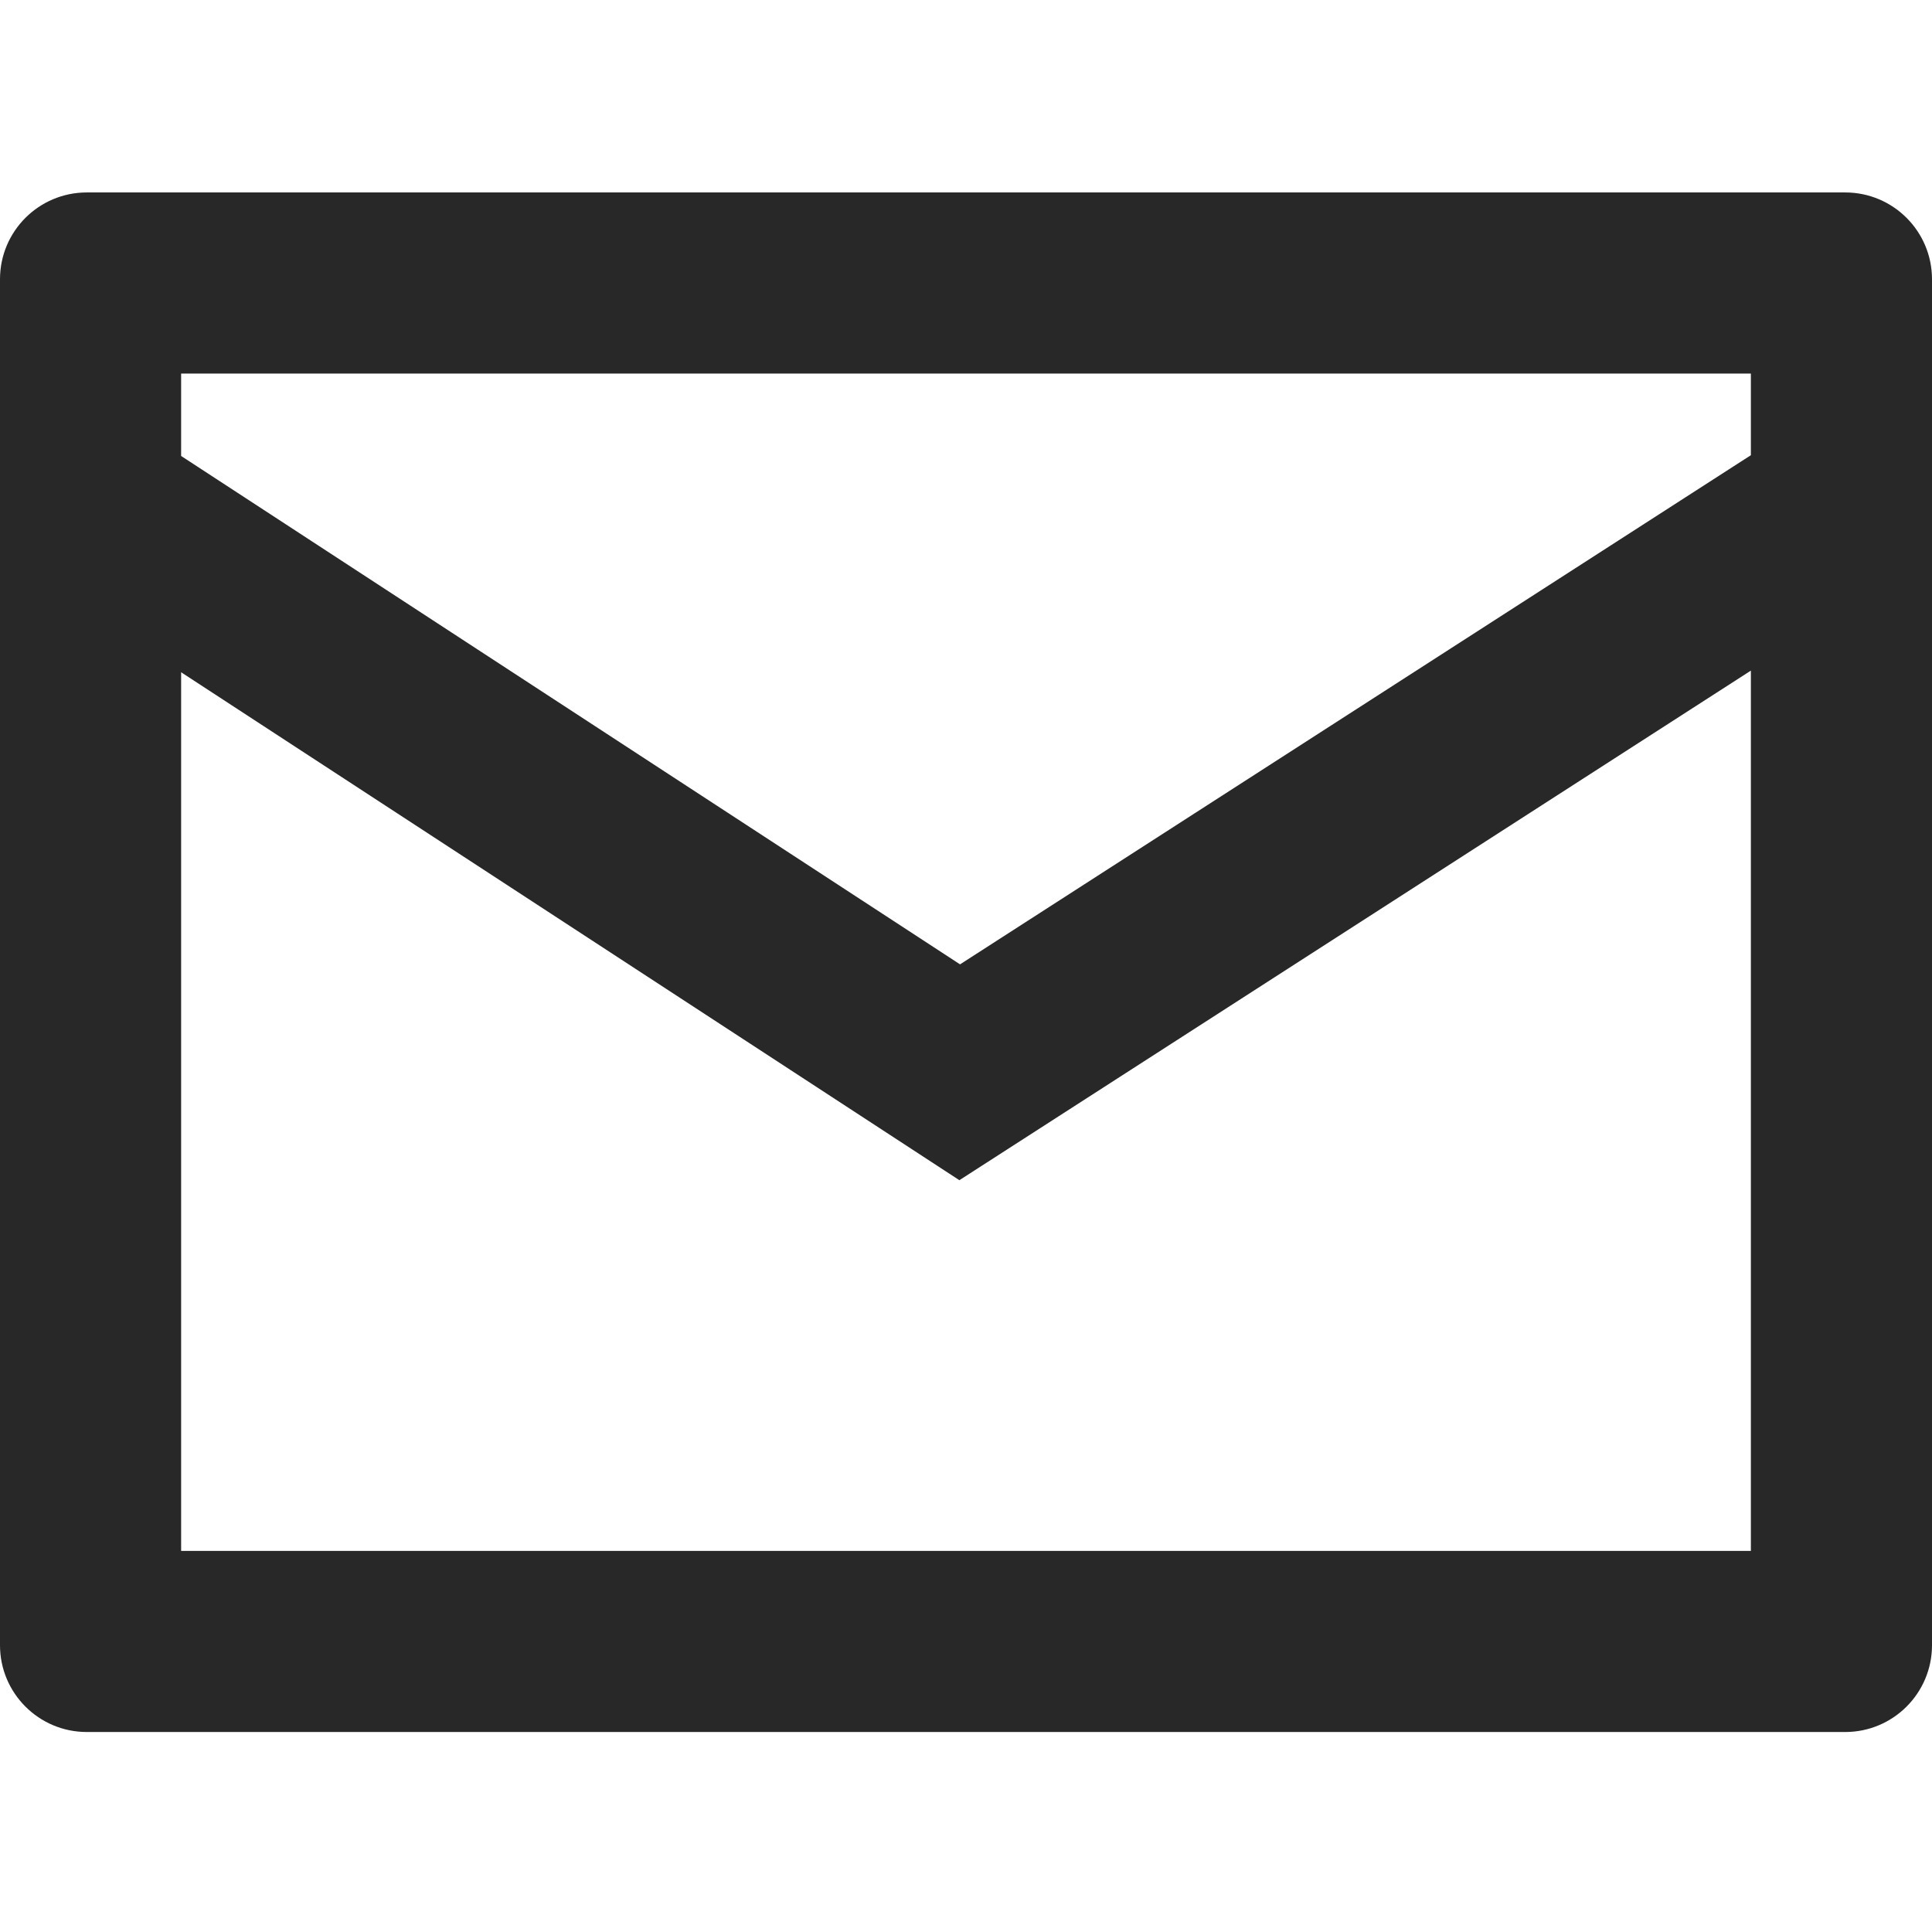
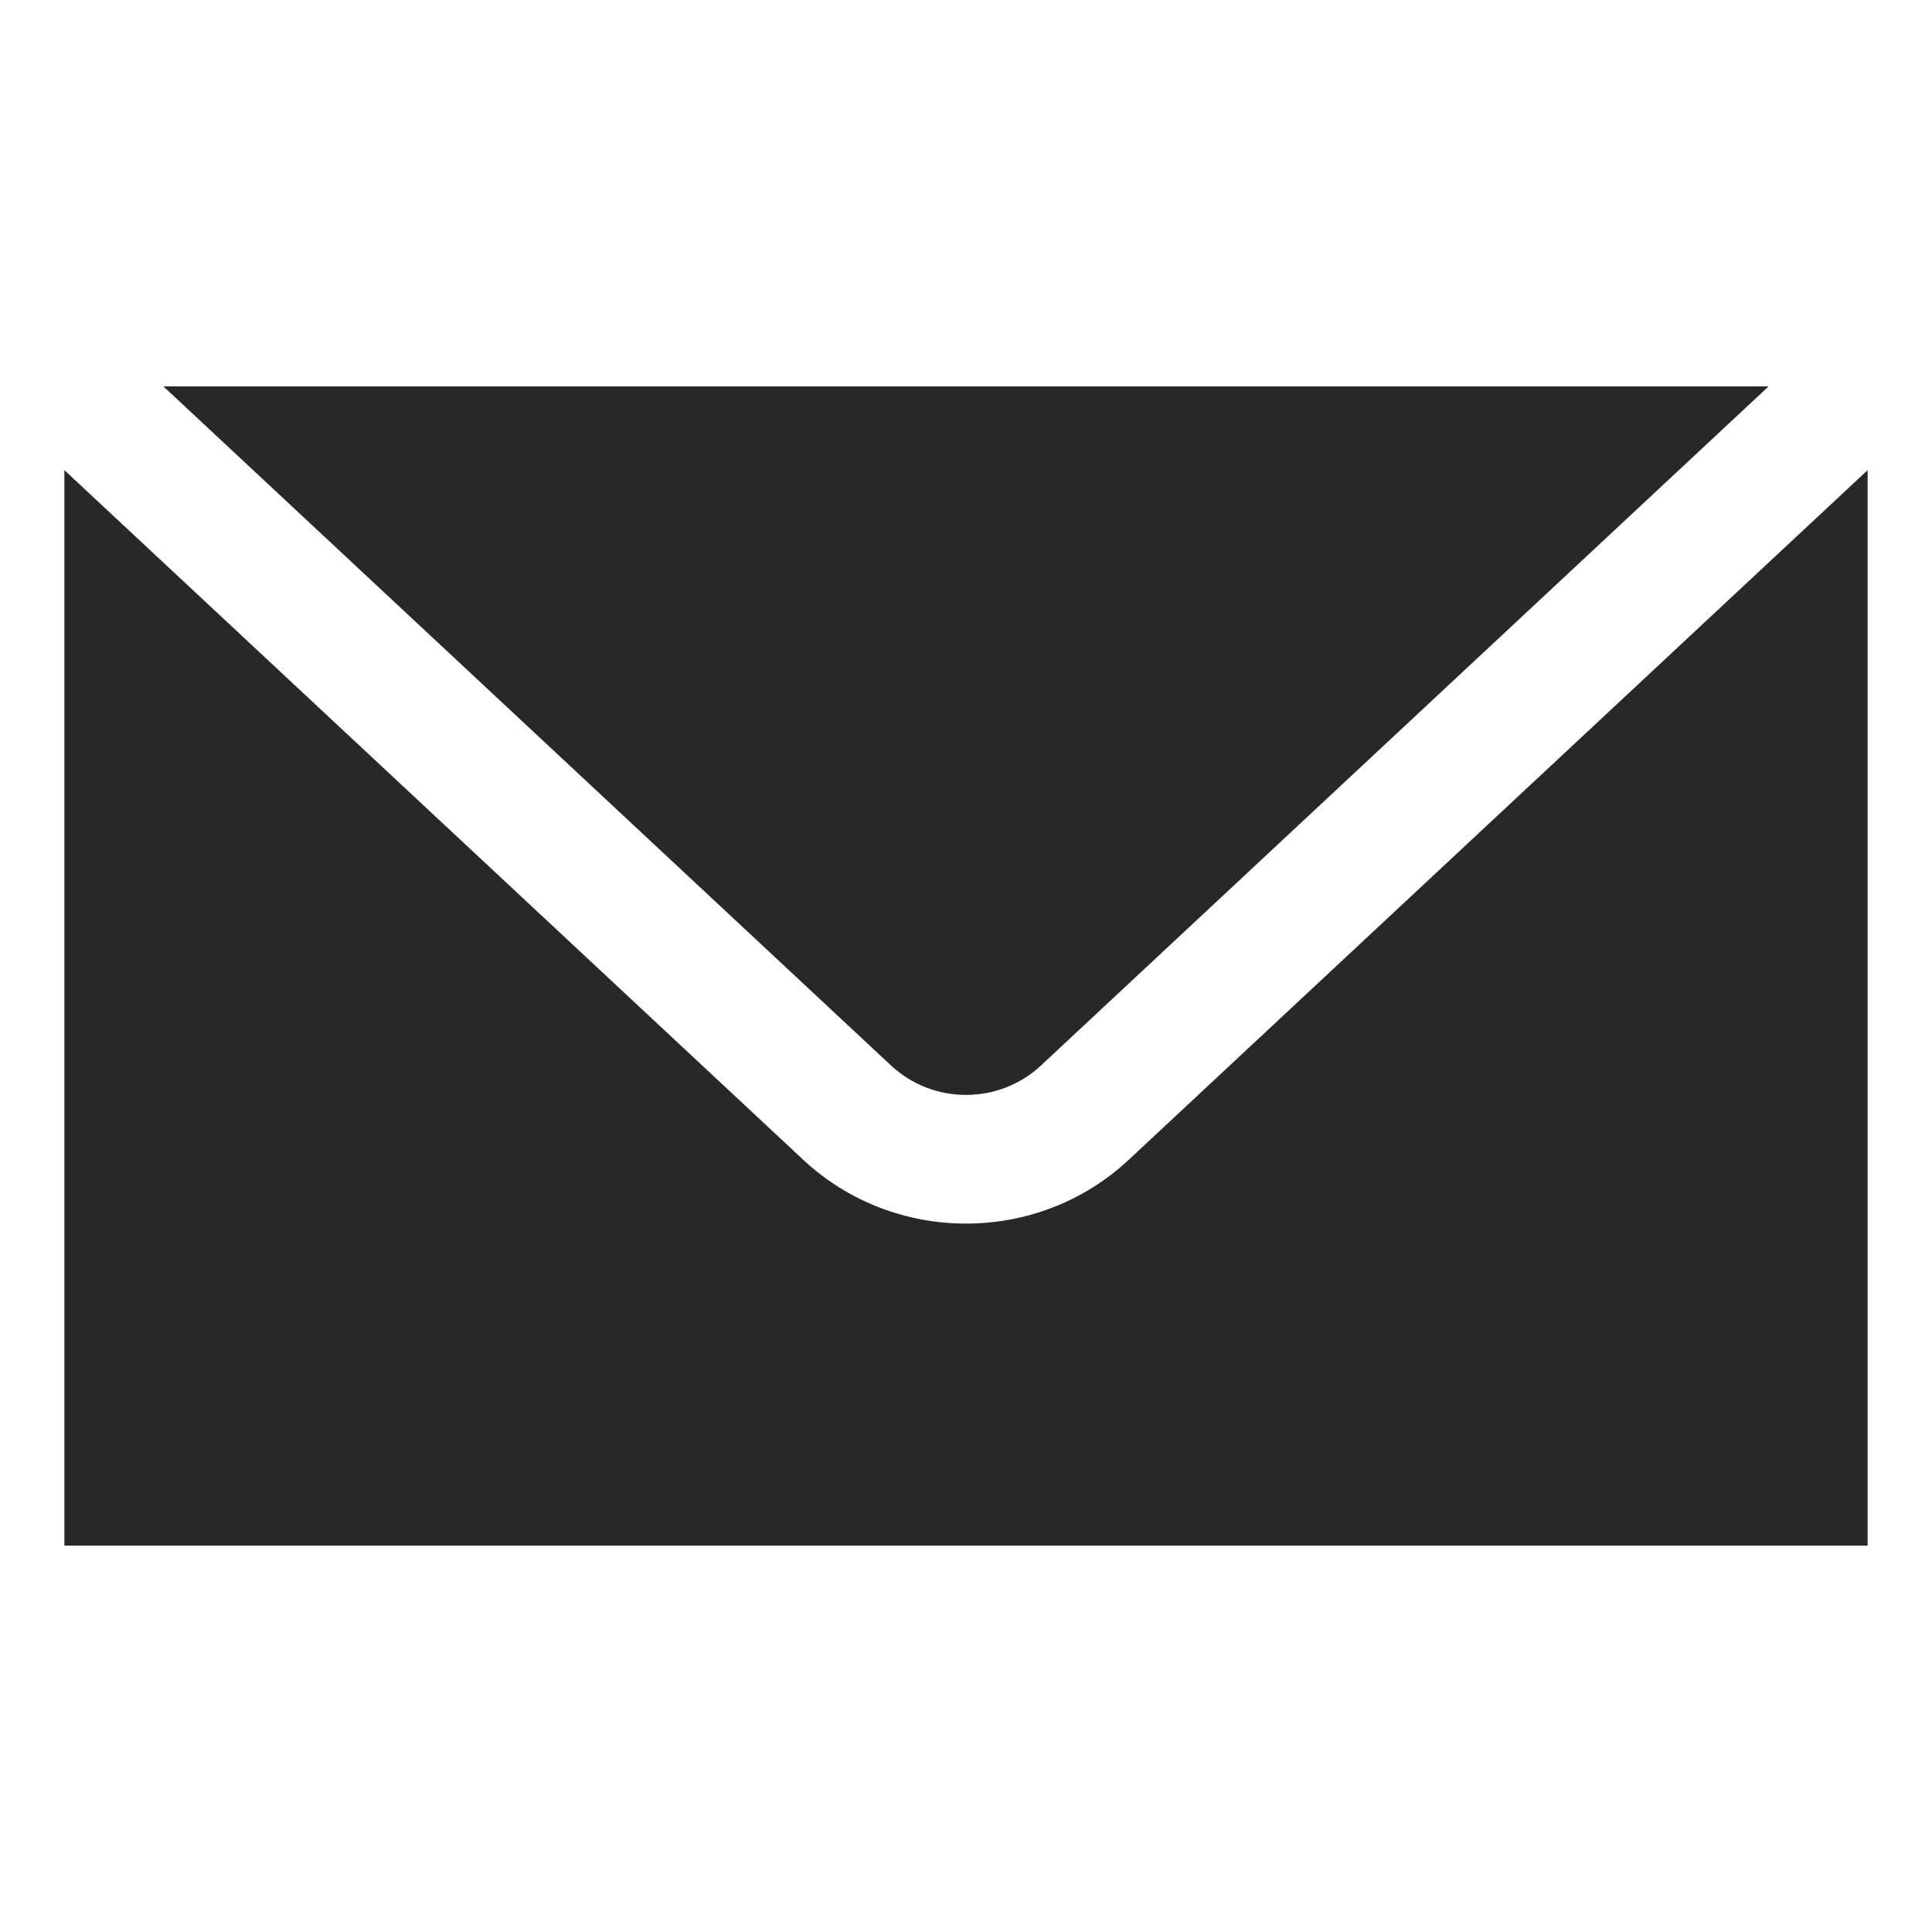
- <svg xmlns="http://www.w3.org/2000/svg" width="512px" height="512px" viewBox="0 0 512 512" version="1.1">
-   <g id="email" stroke="none" stroke-width="1" fill="none" fill-rule="evenodd">
-     <path d="M512,144.639 L512.992,146.18 L512,146.818 L512,436 C512,448.703 501.703,459 489,459 L23,459 C10.297,459 -7.27196081e-13,448.703 -7.28750393e-13,436 L-7.28750393e-13,146.827 L-1.117,146.098 L-7.35411732e-13,144.386 L-7.28750393e-13,74 C-7.30304706e-13,61.297 10.297,51 23,51 L489,51 C501.703,51 512,61.297 512,74 L512,144.639 Z M464,120.633 L464,99 L48,99 L48,120.837 L254.421,255.563 L464,120.633 Z M464,177.721 L254.243,312.765 L48,178.156 L48,411 L464,411 L464,177.721 Z" id="Combined-Shape" fill="#282828" />
+ <svg xmlns="http://www.w3.org/2000/svg" width="40" height="40" viewBox="0 0 40 40" fill="none">
+   <g id="email">
+     <path id="Vector" d="M3.383 8L18.448 22.06C19.319 22.872 20.681 22.872 21.552 22.06L36.617 8H3.383ZM1.333 9.734V32H38.667V9.734L23.372 24.01C22.427 24.893 21.213 25.333 20 25.333C18.787 25.333 17.573 24.893 16.628 24.01L1.333 9.734Z" fill="#282828" />
  </g>
</svg>
